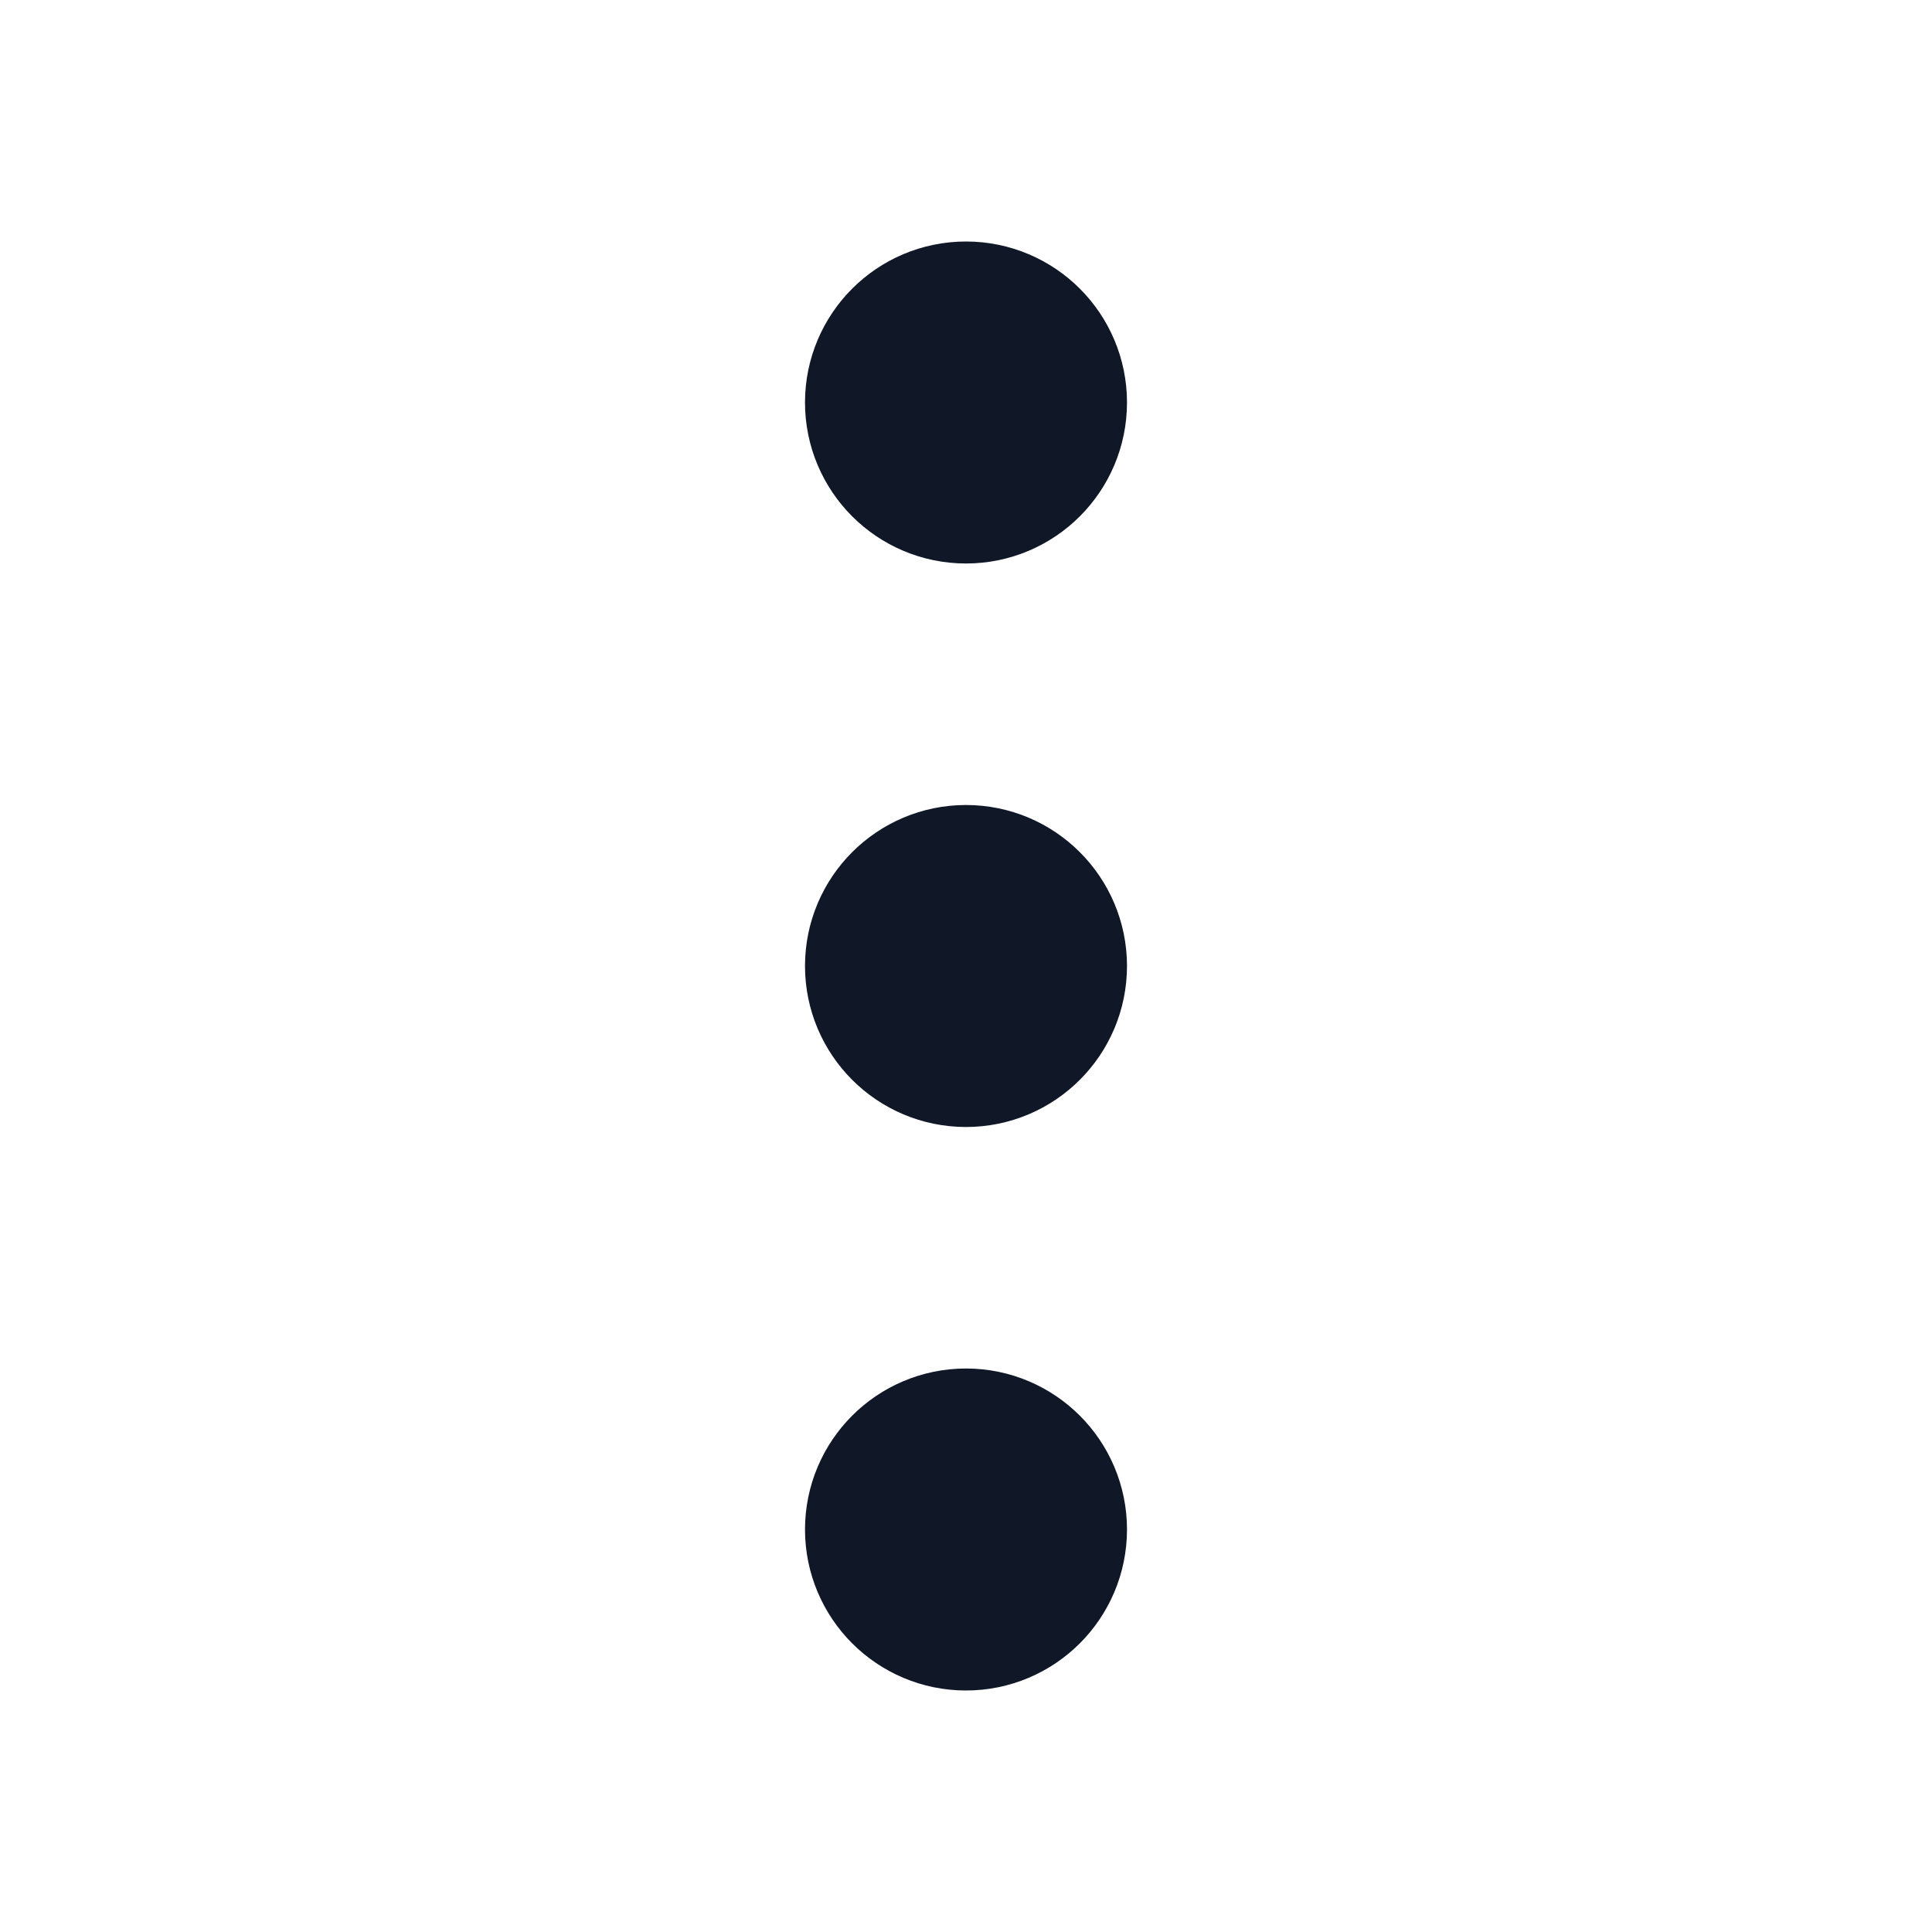
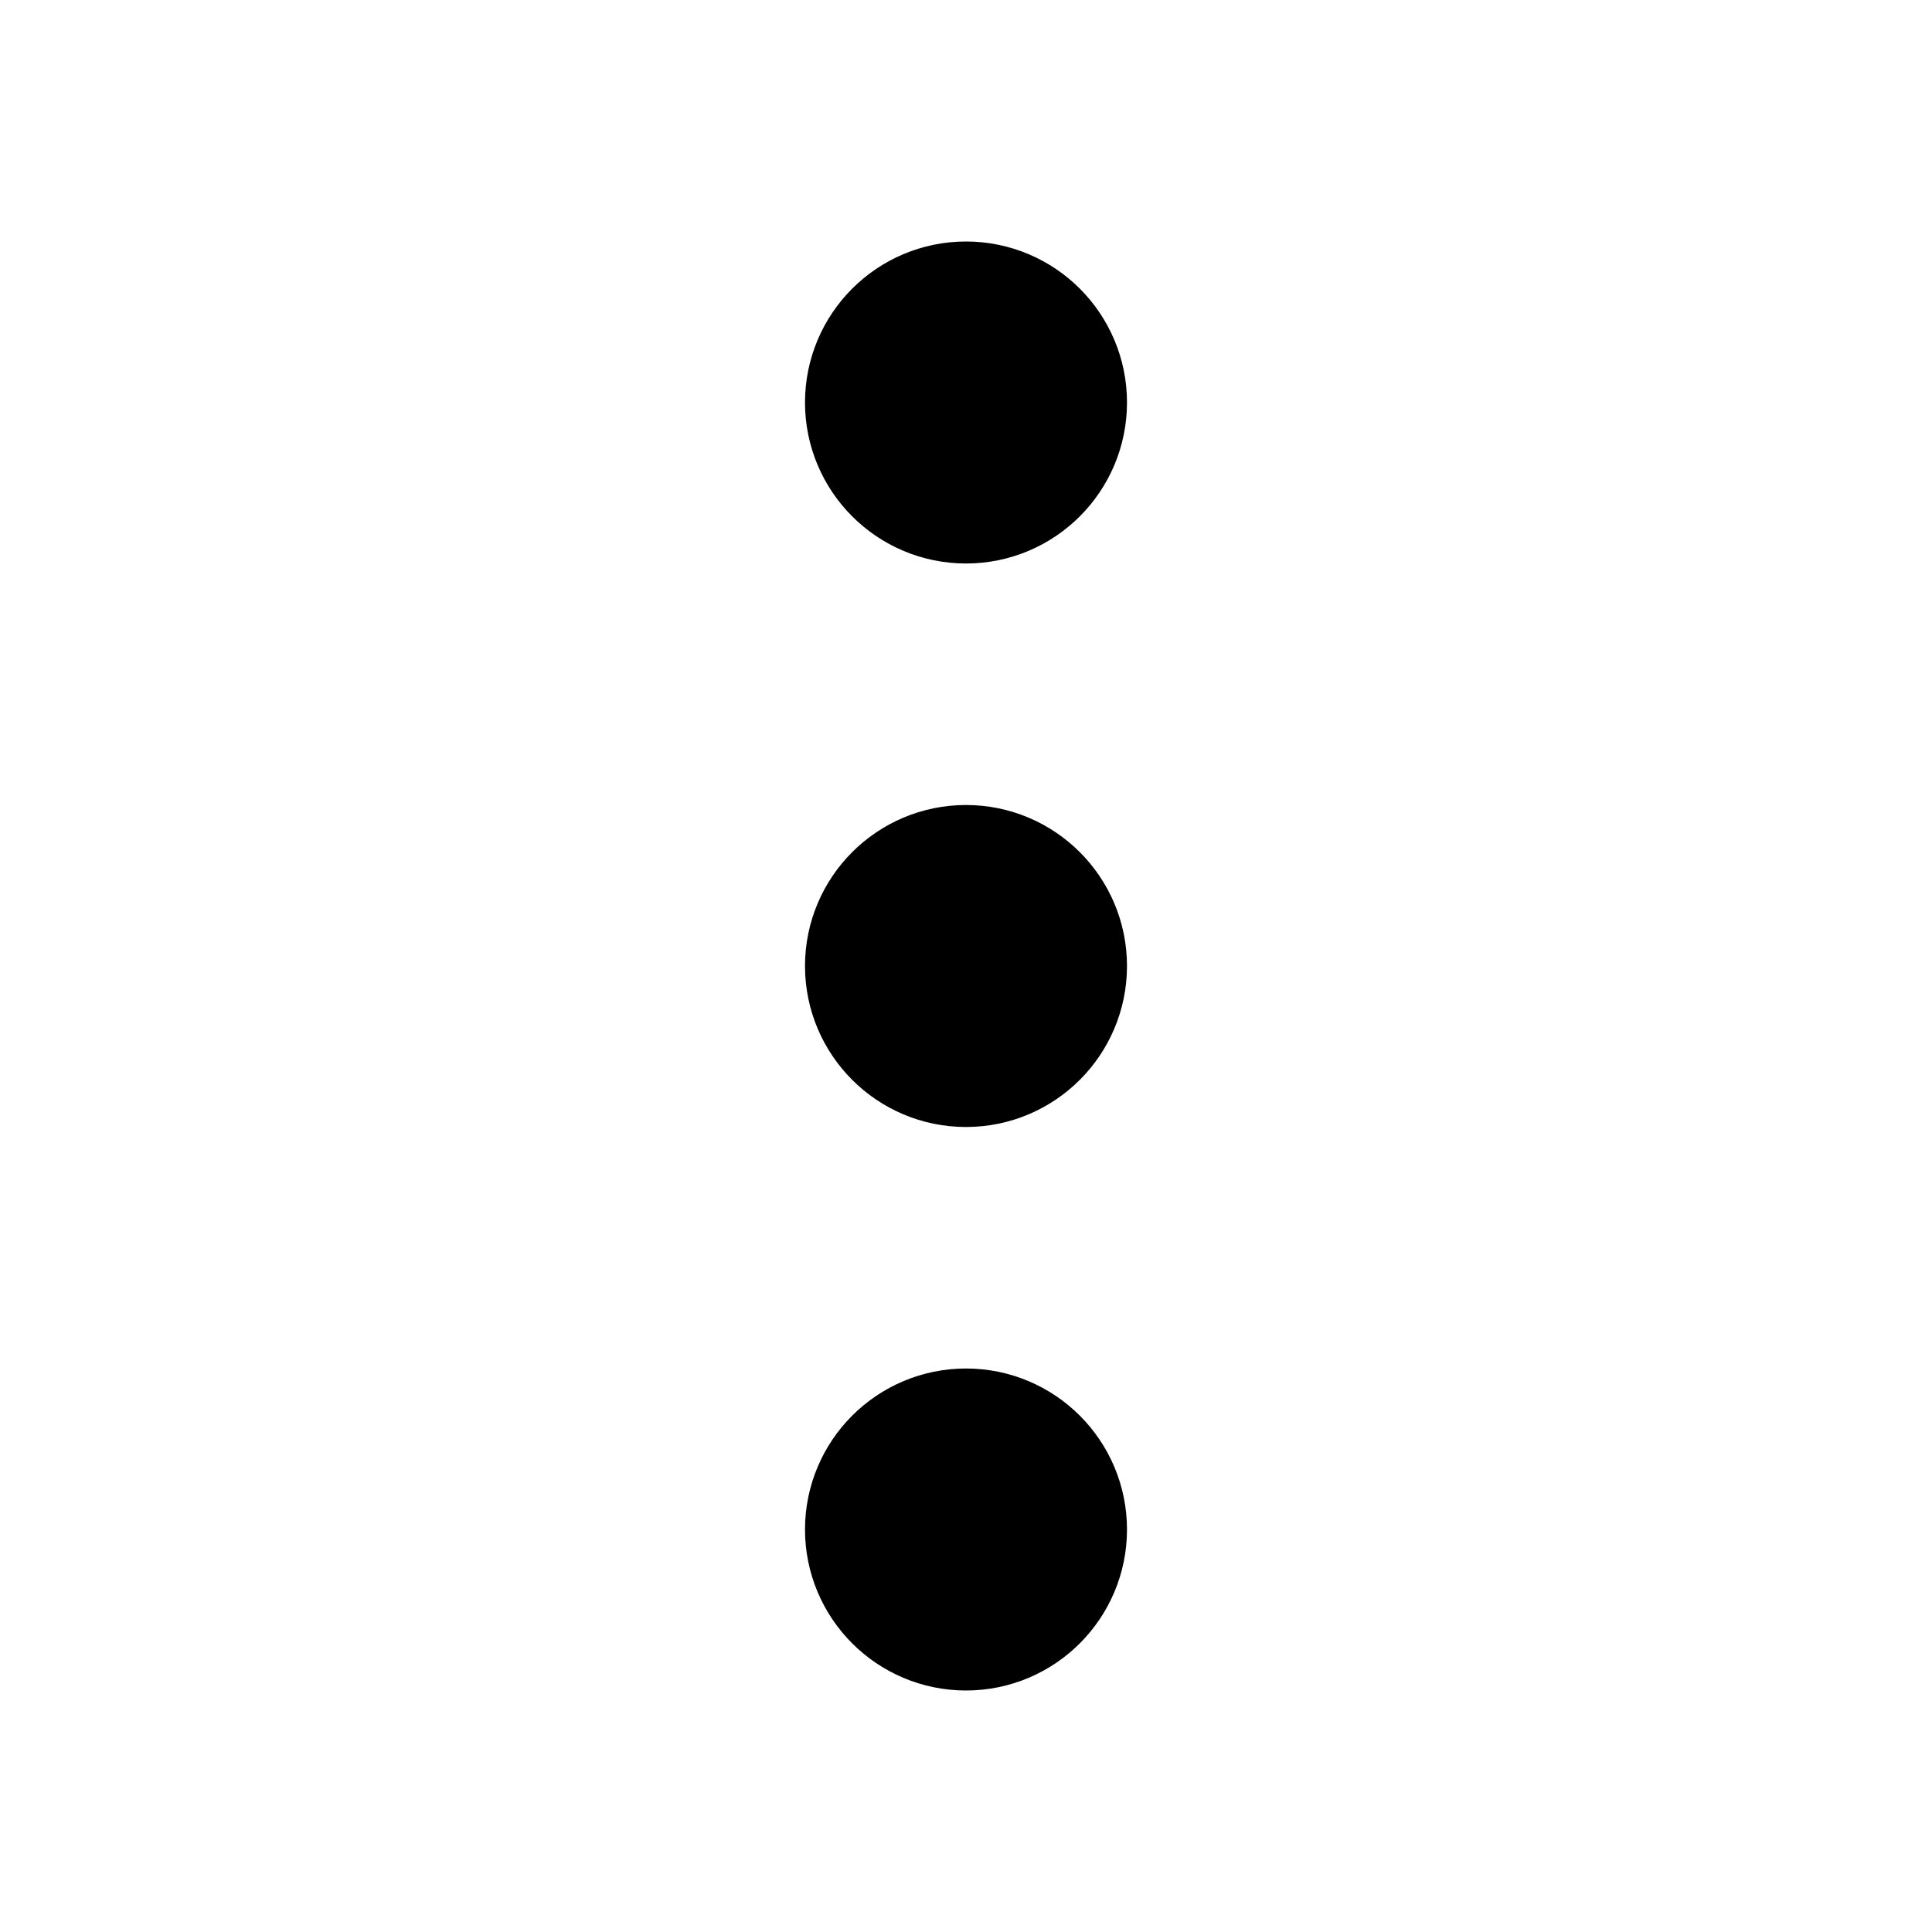
<svg xmlns="http://www.w3.org/2000/svg" viewBox="0 0 24 24" fill="currentColor">
-   <path d="M12 13C12.552 13 13 12.552 13 12C13 11.448 12.552 11 12 11C11.448 11 11 11.448 11 12C11 12.552 11.448 13 12 13Z" stroke="#101828" stroke-width="2" stroke-linecap="round" stroke-linejoin="round" />
-   <path d="M12 6C12.552 6 13 5.552 13 5C13 4.448 12.552 4 12 4C11.448 4 11 4.448 11 5C11 5.552 11.448 6 12 6Z" stroke="#101828" stroke-width="2" stroke-linecap="round" stroke-linejoin="round" />
-   <path d="M12 20C12.552 20 13 19.552 13 19C13 18.448 12.552 18 12 18C11.448 18 11 18.448 11 19C11 19.552 11.448 20 12 20Z" stroke="#101828" stroke-width="2" stroke-linecap="round" stroke-linejoin="round" />
+   <path d="M12 13C12.552 13 13 12.552 13 12C13 11.448 12.552 11 12 11C11.448 11 11 11.448 11 12C11 12.552 11.448 13 12 13Z" stroke="currentColor" stroke-width="2" stroke-linecap="round" stroke-linejoin="round" />
+   <path d="M12 6C12.552 6 13 5.552 13 5C13 4.448 12.552 4 12 4C11.448 4 11 4.448 11 5C11 5.552 11.448 6 12 6Z" stroke="currentColor" stroke-width="2" stroke-linecap="round" stroke-linejoin="round" />
+   <path d="M12 20C12.552 20 13 19.552 13 19C13 18.448 12.552 18 12 18C11.448 18 11 18.448 11 19C11 19.552 11.448 20 12 20Z" stroke="currentColor" stroke-width="2" stroke-linecap="round" stroke-linejoin="round" />
</svg>
